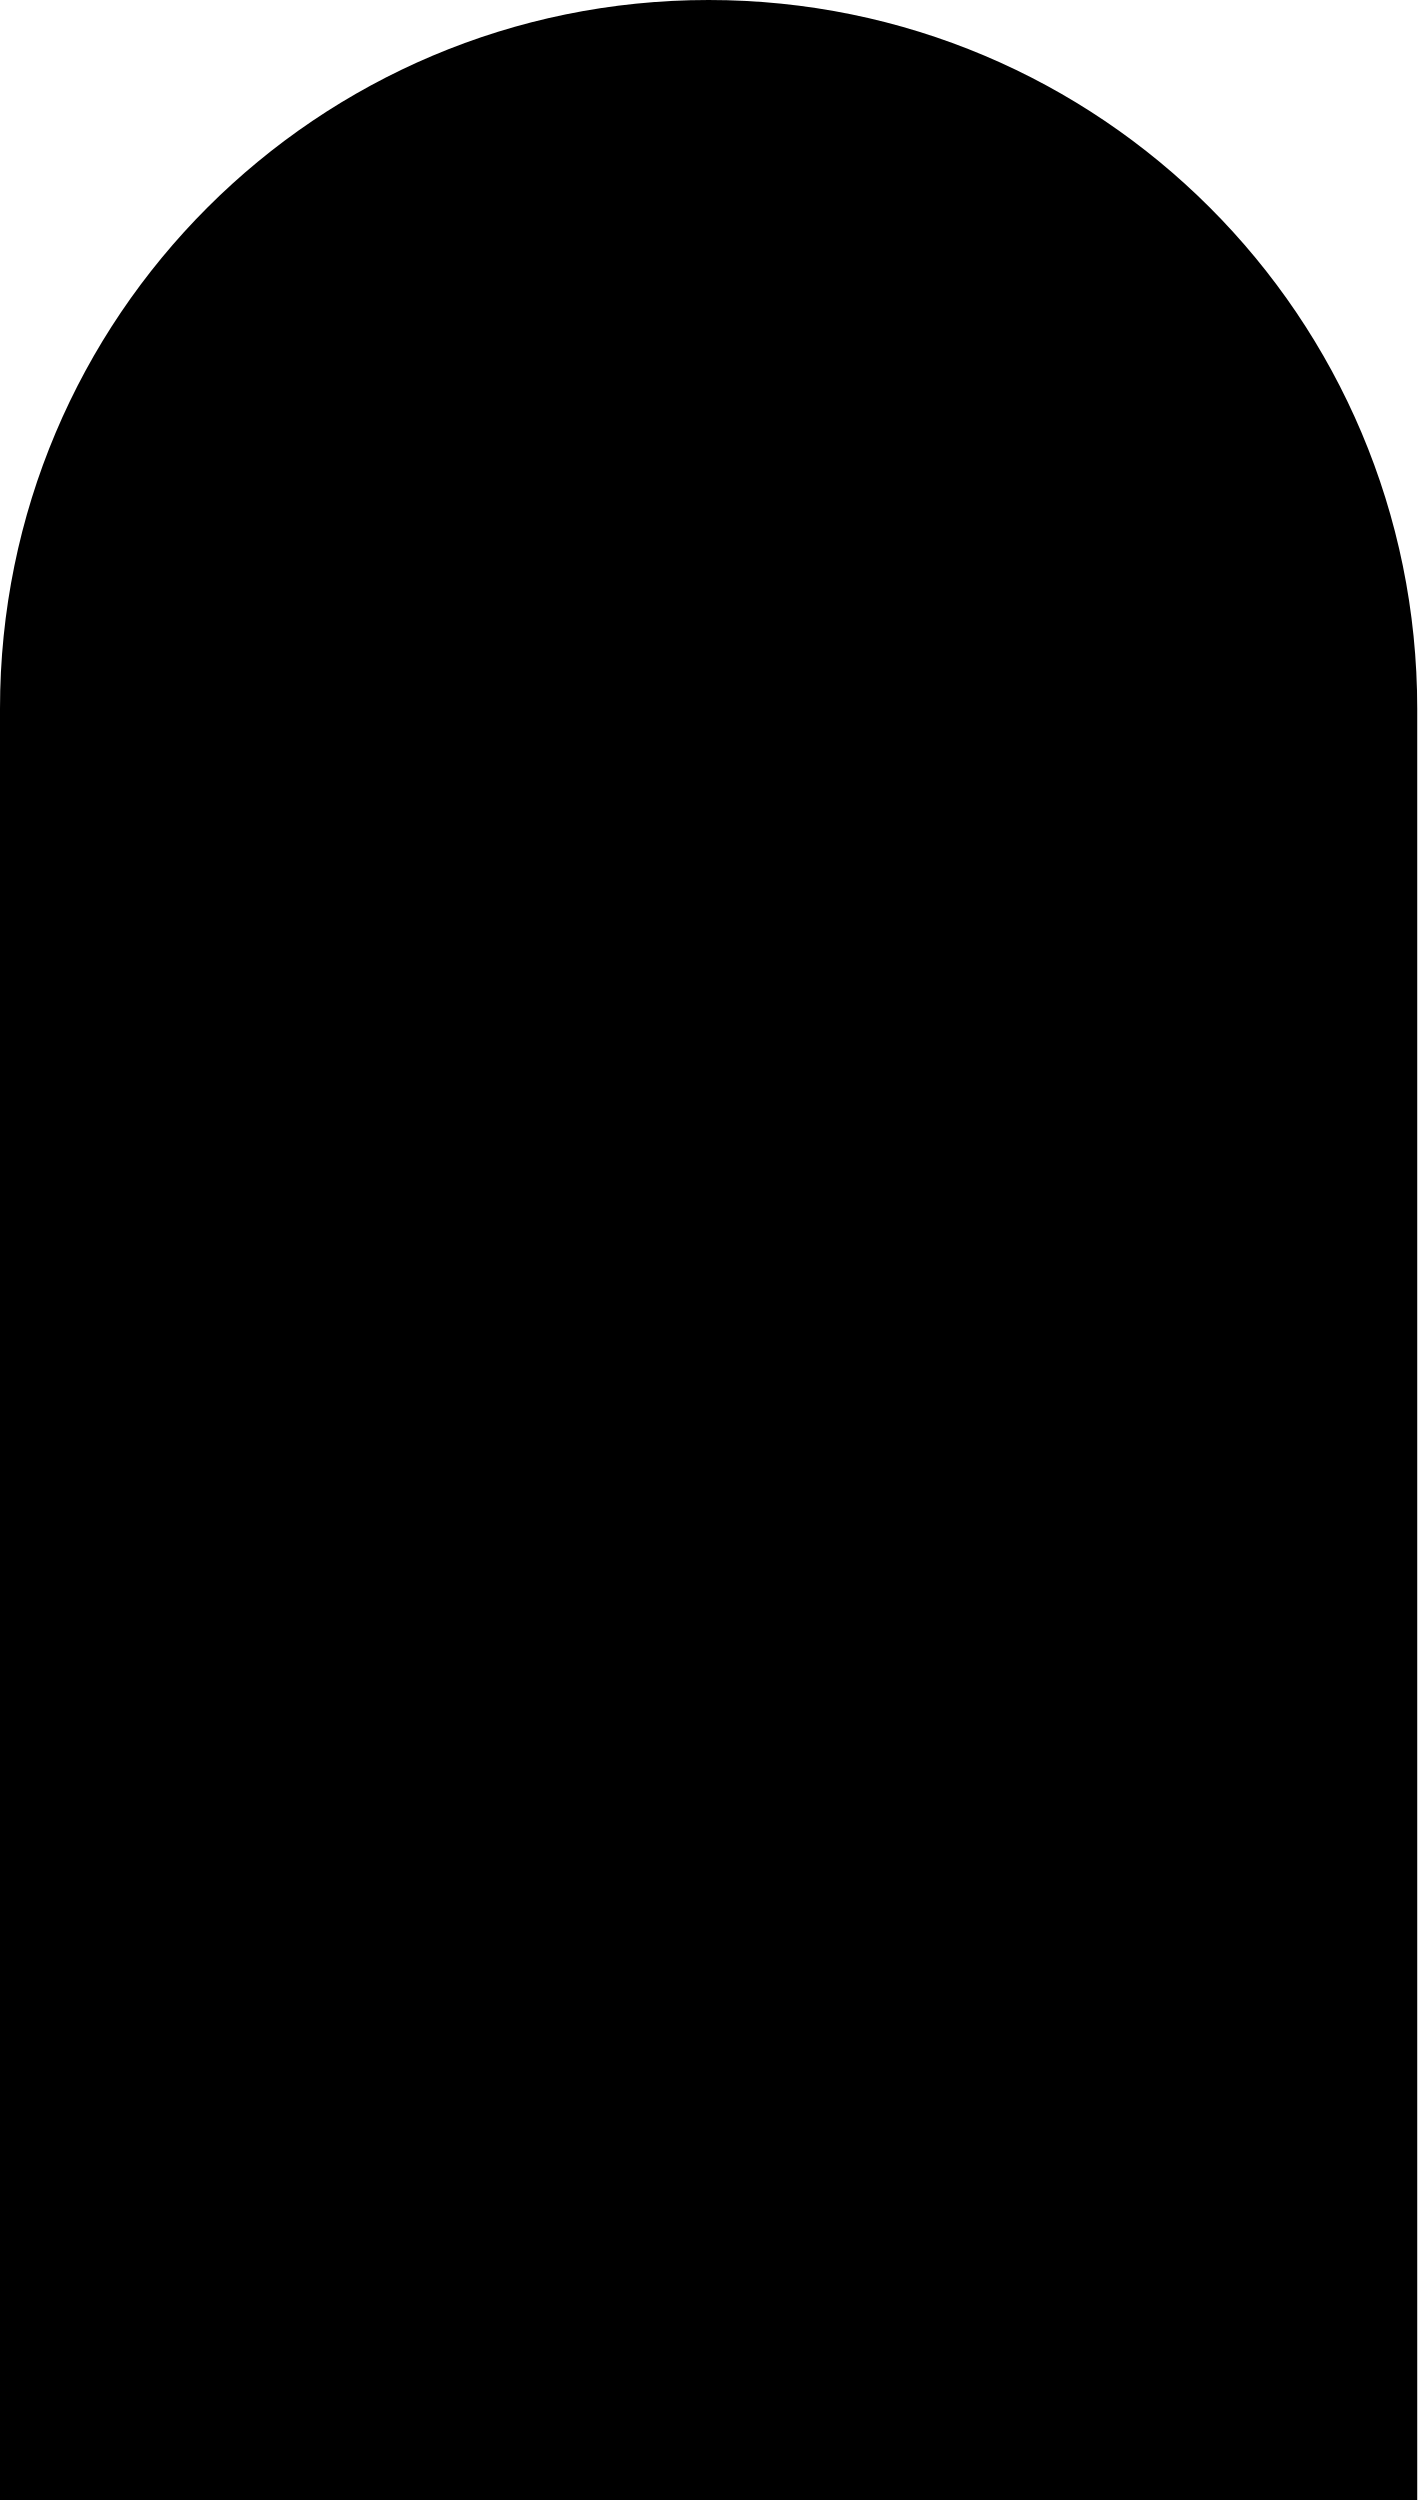
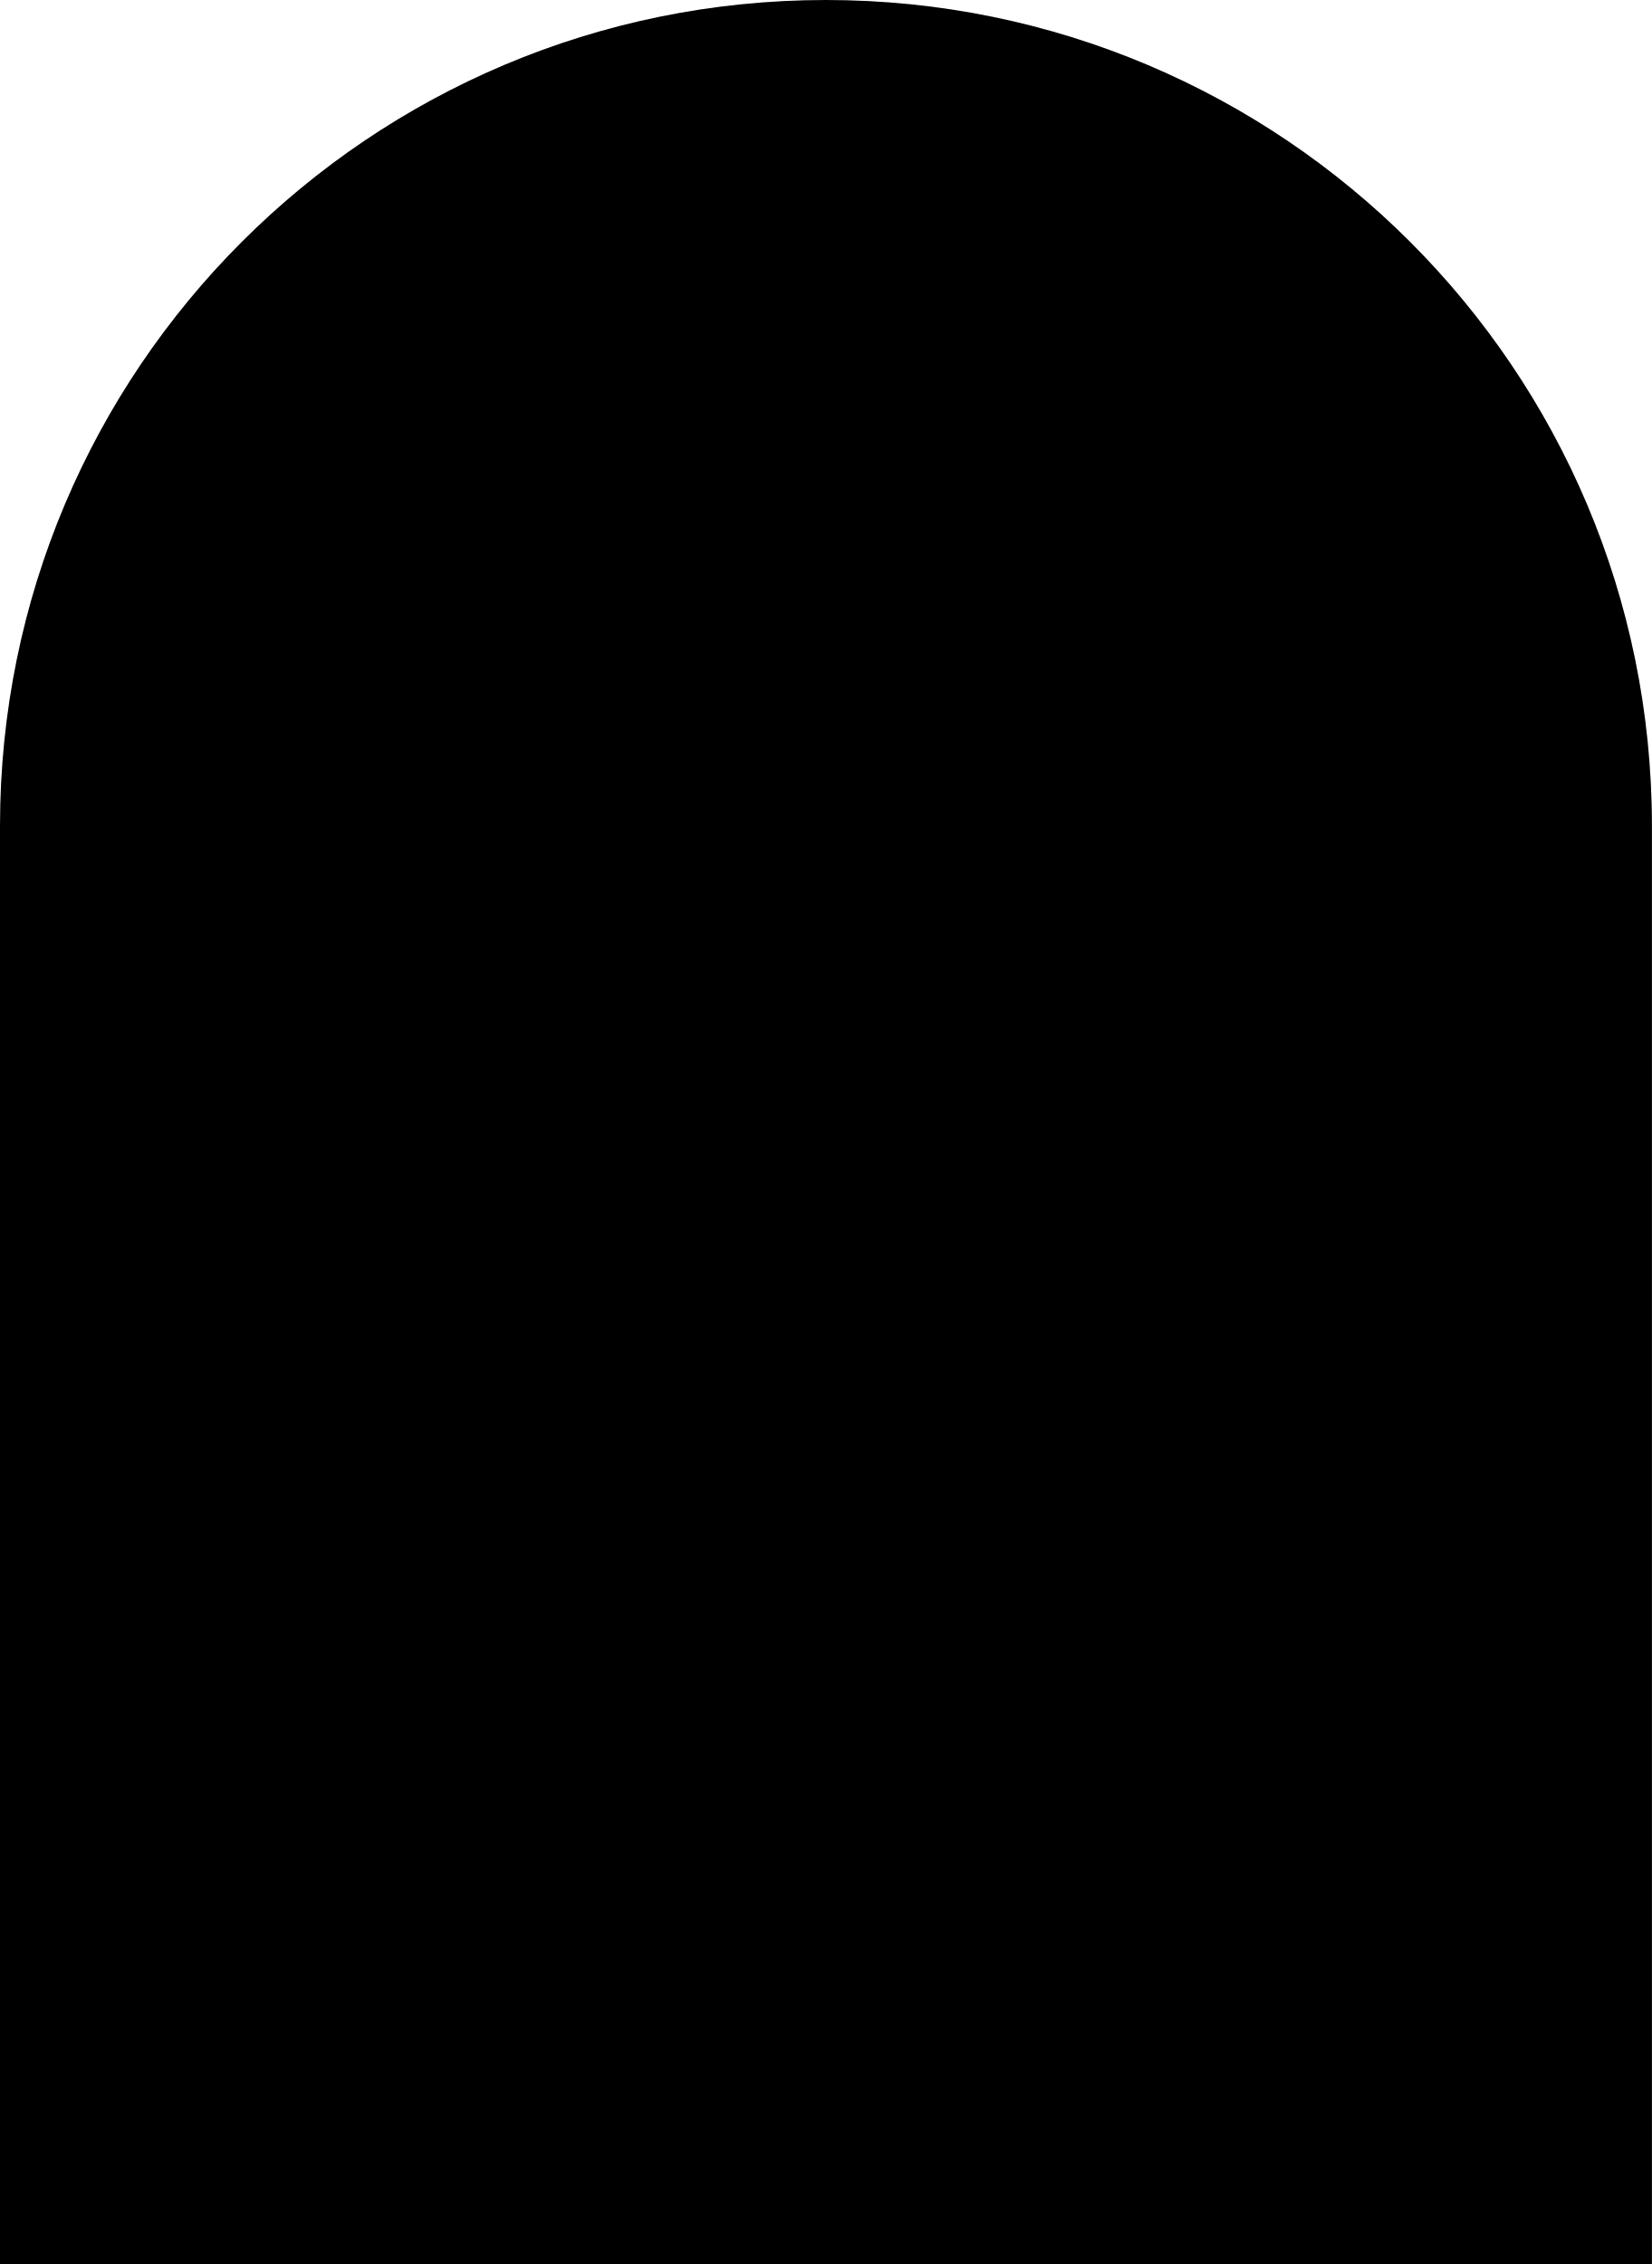
- <svg xmlns="http://www.w3.org/2000/svg" width="31.78" height="56.06" viewBox="0 0 31.78 56.06">
-   <path fill="#000000" fill-rule="evenodd" d="M0 15.89L0 56.06L31.78 56.06L31.78 15.89C31.78 7.11 24.67 0 15.89 0C7.11 0 0 7.11 0 15.89Z" />
+ <svg xmlns="http://www.w3.org/2000/svg" width="31.78" height="43.56" viewBox="0 0 31.78 43.56">
+   <path fill="#000000" fill-rule="evenodd" d="M0 15.89L0 43.56L31.78 43.56L31.78 15.89C31.78 7.11 24.67 0 15.89 0C7.11 0 0 7.11 0 15.89Z" />
</svg>
